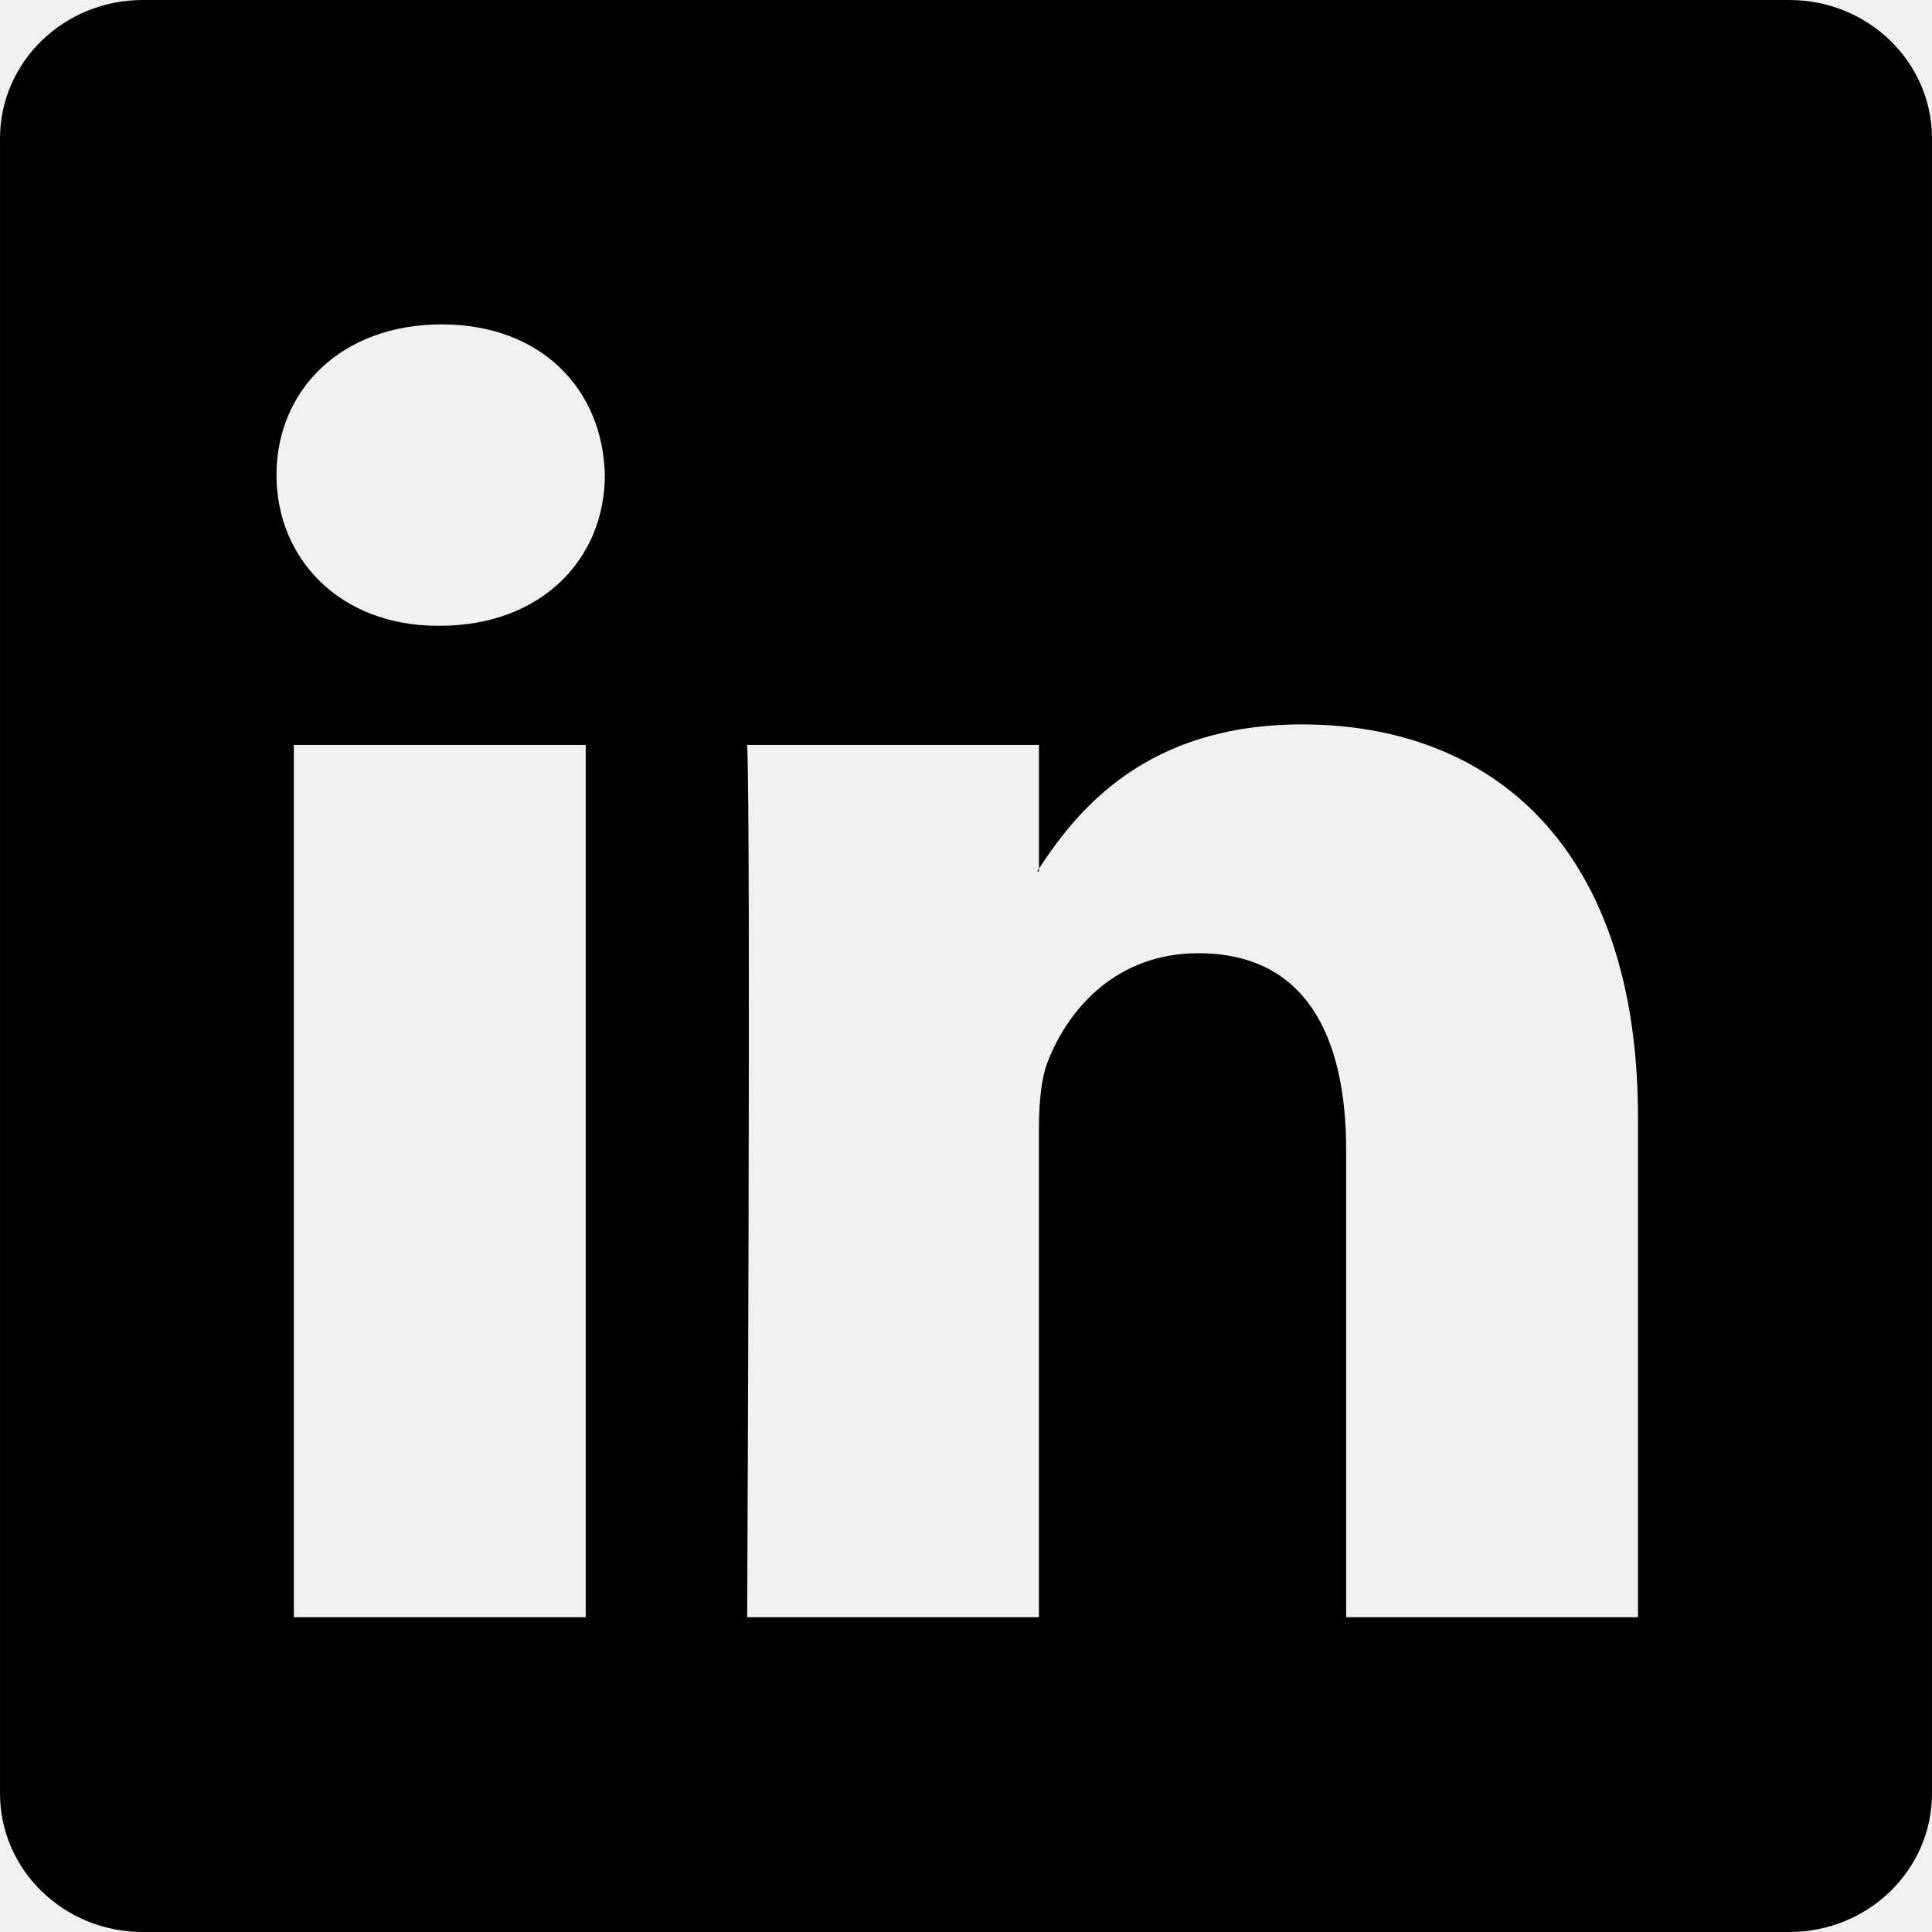
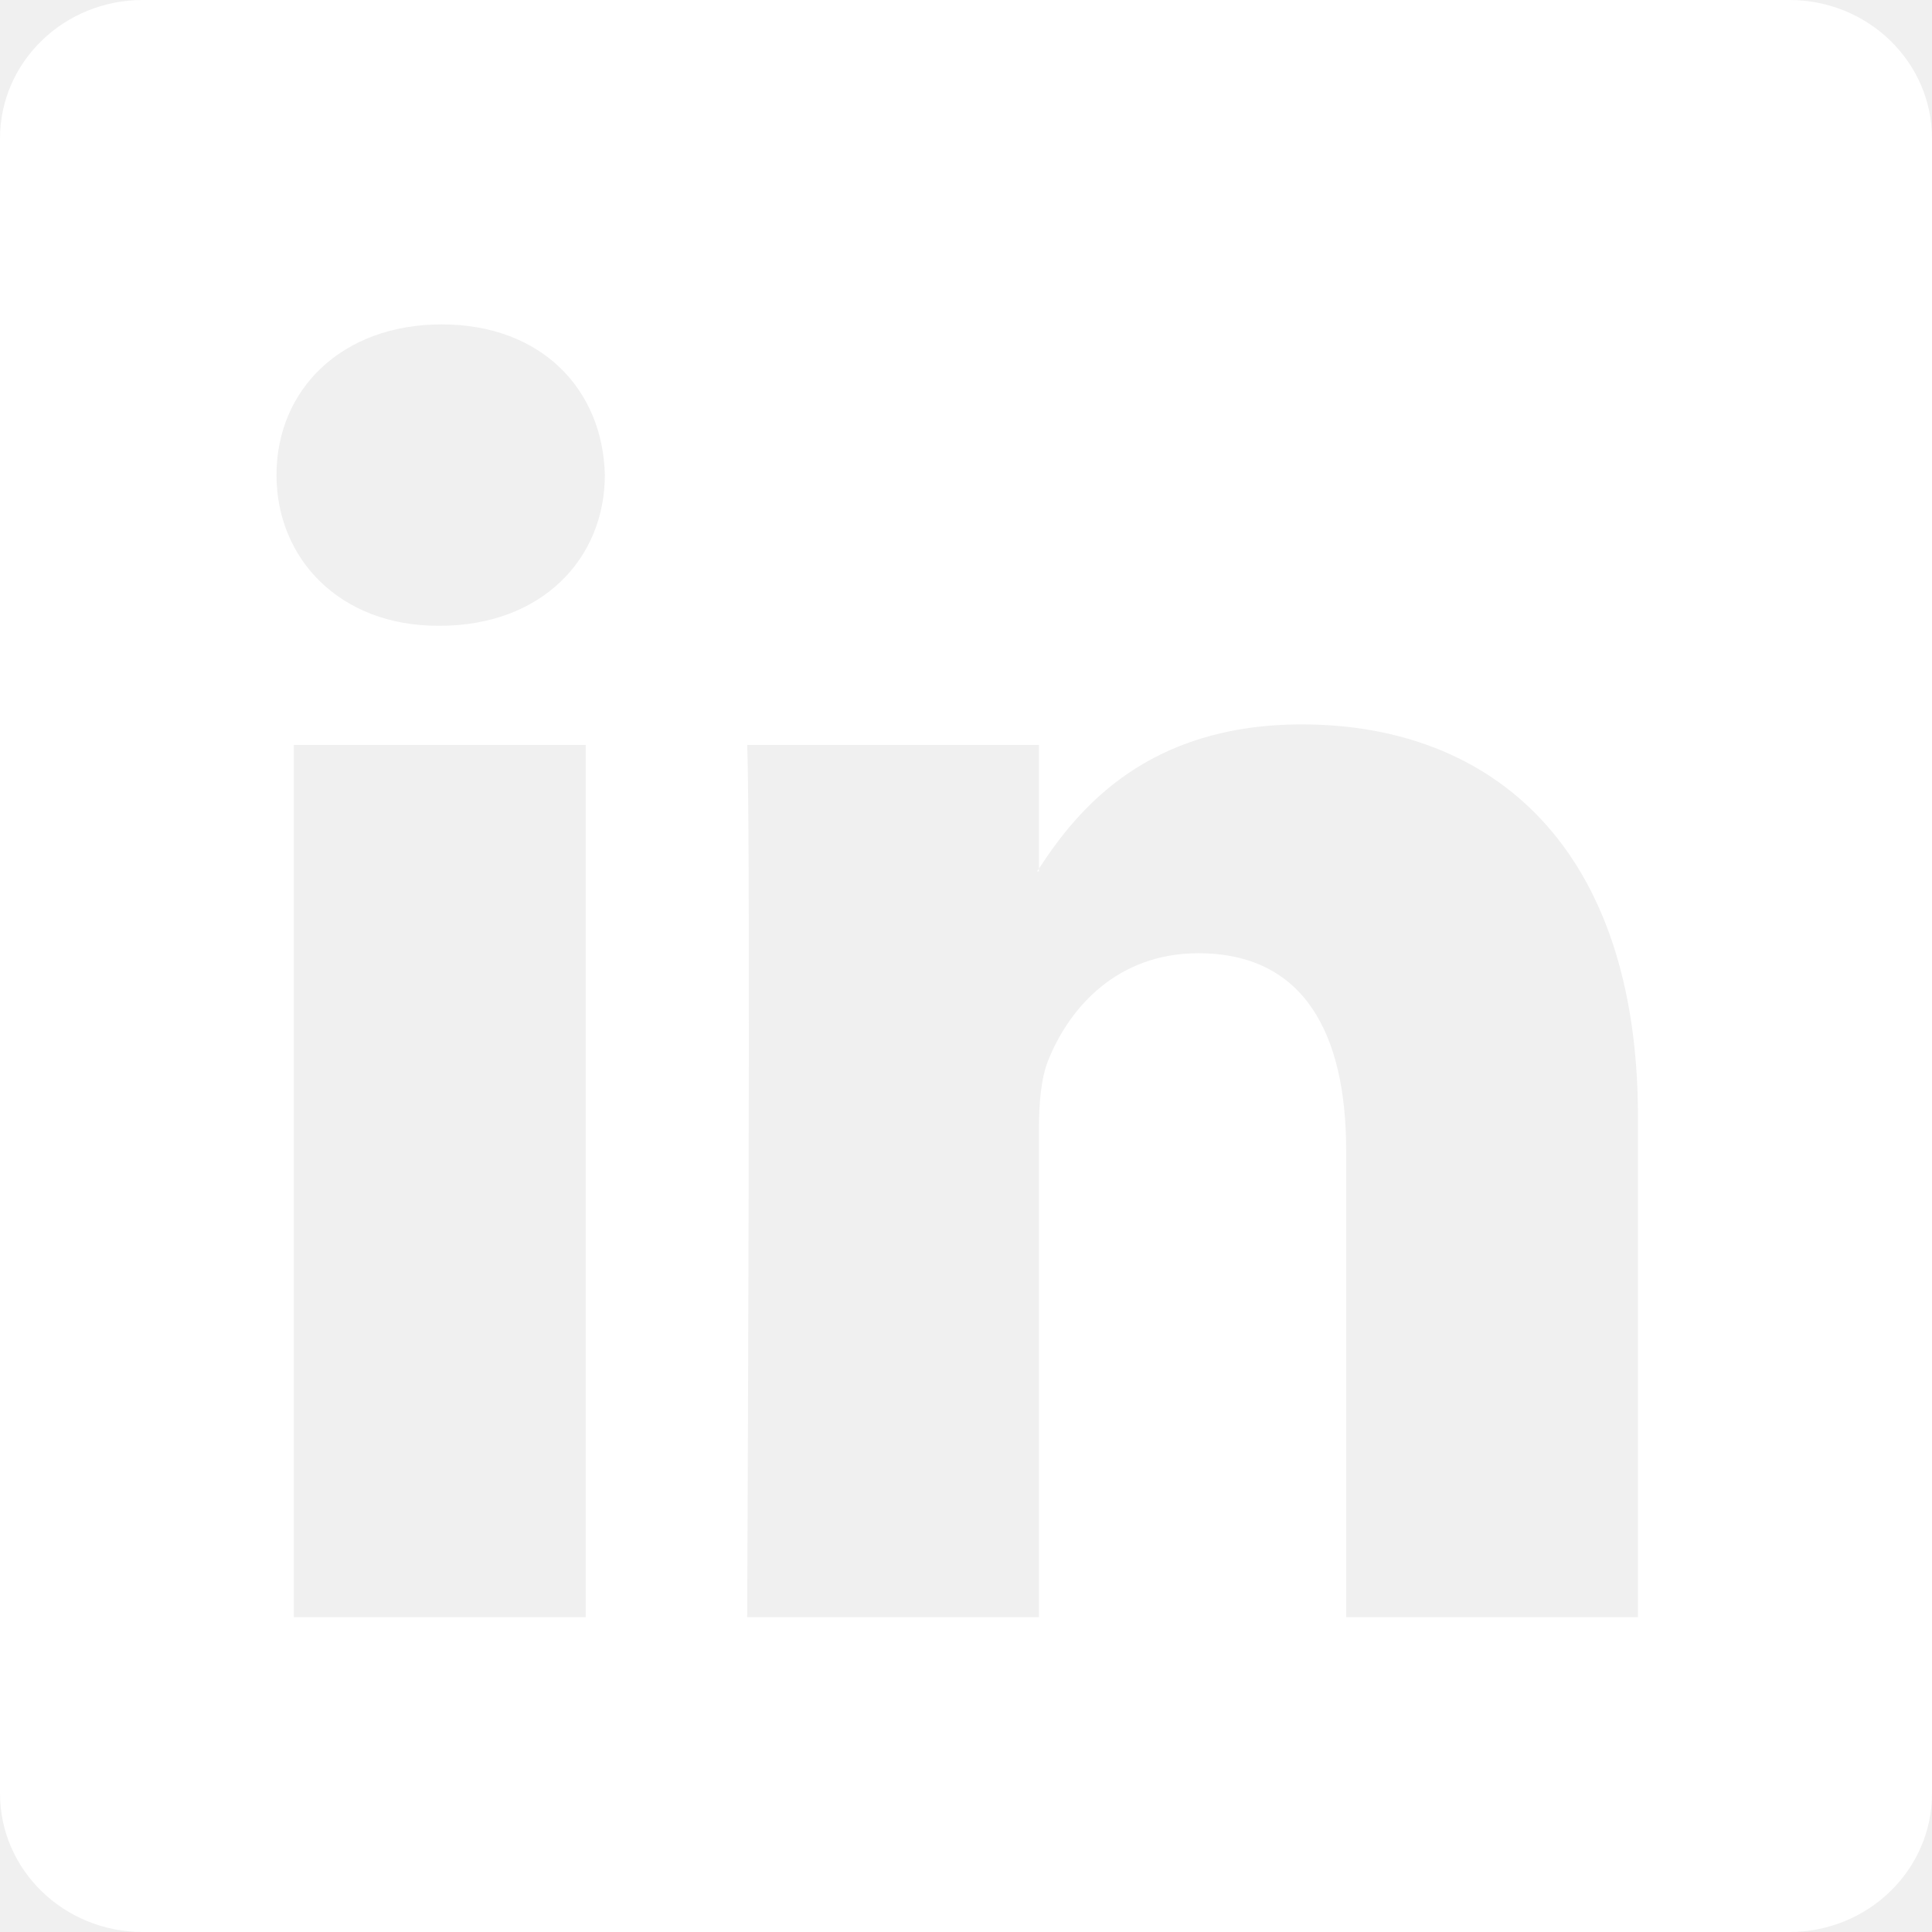
<svg xmlns="http://www.w3.org/2000/svg" version="1.1" id="imgView" x="0px" y="0px" width="256px" height="256px" viewBox="0 0 430.117 430.118" style="enable-background:new 0 0 430.117 430.118;" xml:space="preserve" class="detail convertSvgInline replaced-svg" data-id="34405" data-kw="linkedin12">
-   <path fill="#000000" id="LinkedIn__x28_alt_x29_" class="icons" d="M398.355,0H31.782C14.229,0,0.002,13.793,0.002,30.817v368.471 c0,17.025,14.232,30.83,31.78,30.83h366.573c17.549,0,31.76-13.814,31.76-30.83V30.817C430.115,13.798,415.904,0,398.355,0z M130.4,360.038H65.413V165.845H130.4V360.038z M97.913,139.315h-0.437c-21.793,0-35.92-14.904-35.92-33.563 c0-19.035,14.542-33.535,36.767-33.535c22.227,0,35.899,14.496,36.331,33.535C134.654,124.415,120.555,139.315,97.913,139.315z M364.659,360.038h-64.966V256.138c0-26.107-9.413-43.921-32.907-43.921c-17.973,0-28.642,12.018-33.327,23.621 c-1.736,4.144-2.166,9.94-2.166,15.728v108.468h-64.954c0,0,0.85-175.979,0-194.192h64.964v27.531 c8.624-13.229,24.035-32.1,58.534-32.1c42.76,0,74.822,27.739,74.822,87.414V360.038z M230.883,193.99 c0.111-0.182,0.266-0.401,0.42-0.614v0.614H230.883z" />
+   <path fill="#FFFFFF" id="LinkedIn__x28_alt_x29_" class="icons" d="M398.355,0H31.782C14.229,0,0.002,13.793,0.002,30.817v368.471 c0,17.025,14.232,30.83,31.78,30.83h366.573c17.549,0,31.76-13.814,31.76-30.83V30.817C430.115,13.798,415.904,0,398.355,0z M130.4,360.038H65.413V165.845H130.4V360.038z M97.913,139.315h-0.437c-21.793,0-35.92-14.904-35.92-33.563 c0-19.035,14.542-33.535,36.767-33.535c22.227,0,35.899,14.496,36.331,33.535C134.654,124.415,120.555,139.315,97.913,139.315z M364.659,360.038h-64.966V256.138c0-26.107-9.413-43.921-32.907-43.921c-17.973,0-28.642,12.018-33.327,23.621 c-1.736,4.144-2.166,9.94-2.166,15.728v108.468h-64.954c0,0,0.85-175.979,0-194.192h64.964v27.531 c8.624-13.229,24.035-32.1,58.534-32.1c42.76,0,74.822,27.739,74.822,87.414V360.038z M230.883,193.99 c0.111-0.182,0.266-0.401,0.42-0.614v0.614H230.883z" />
</svg>
